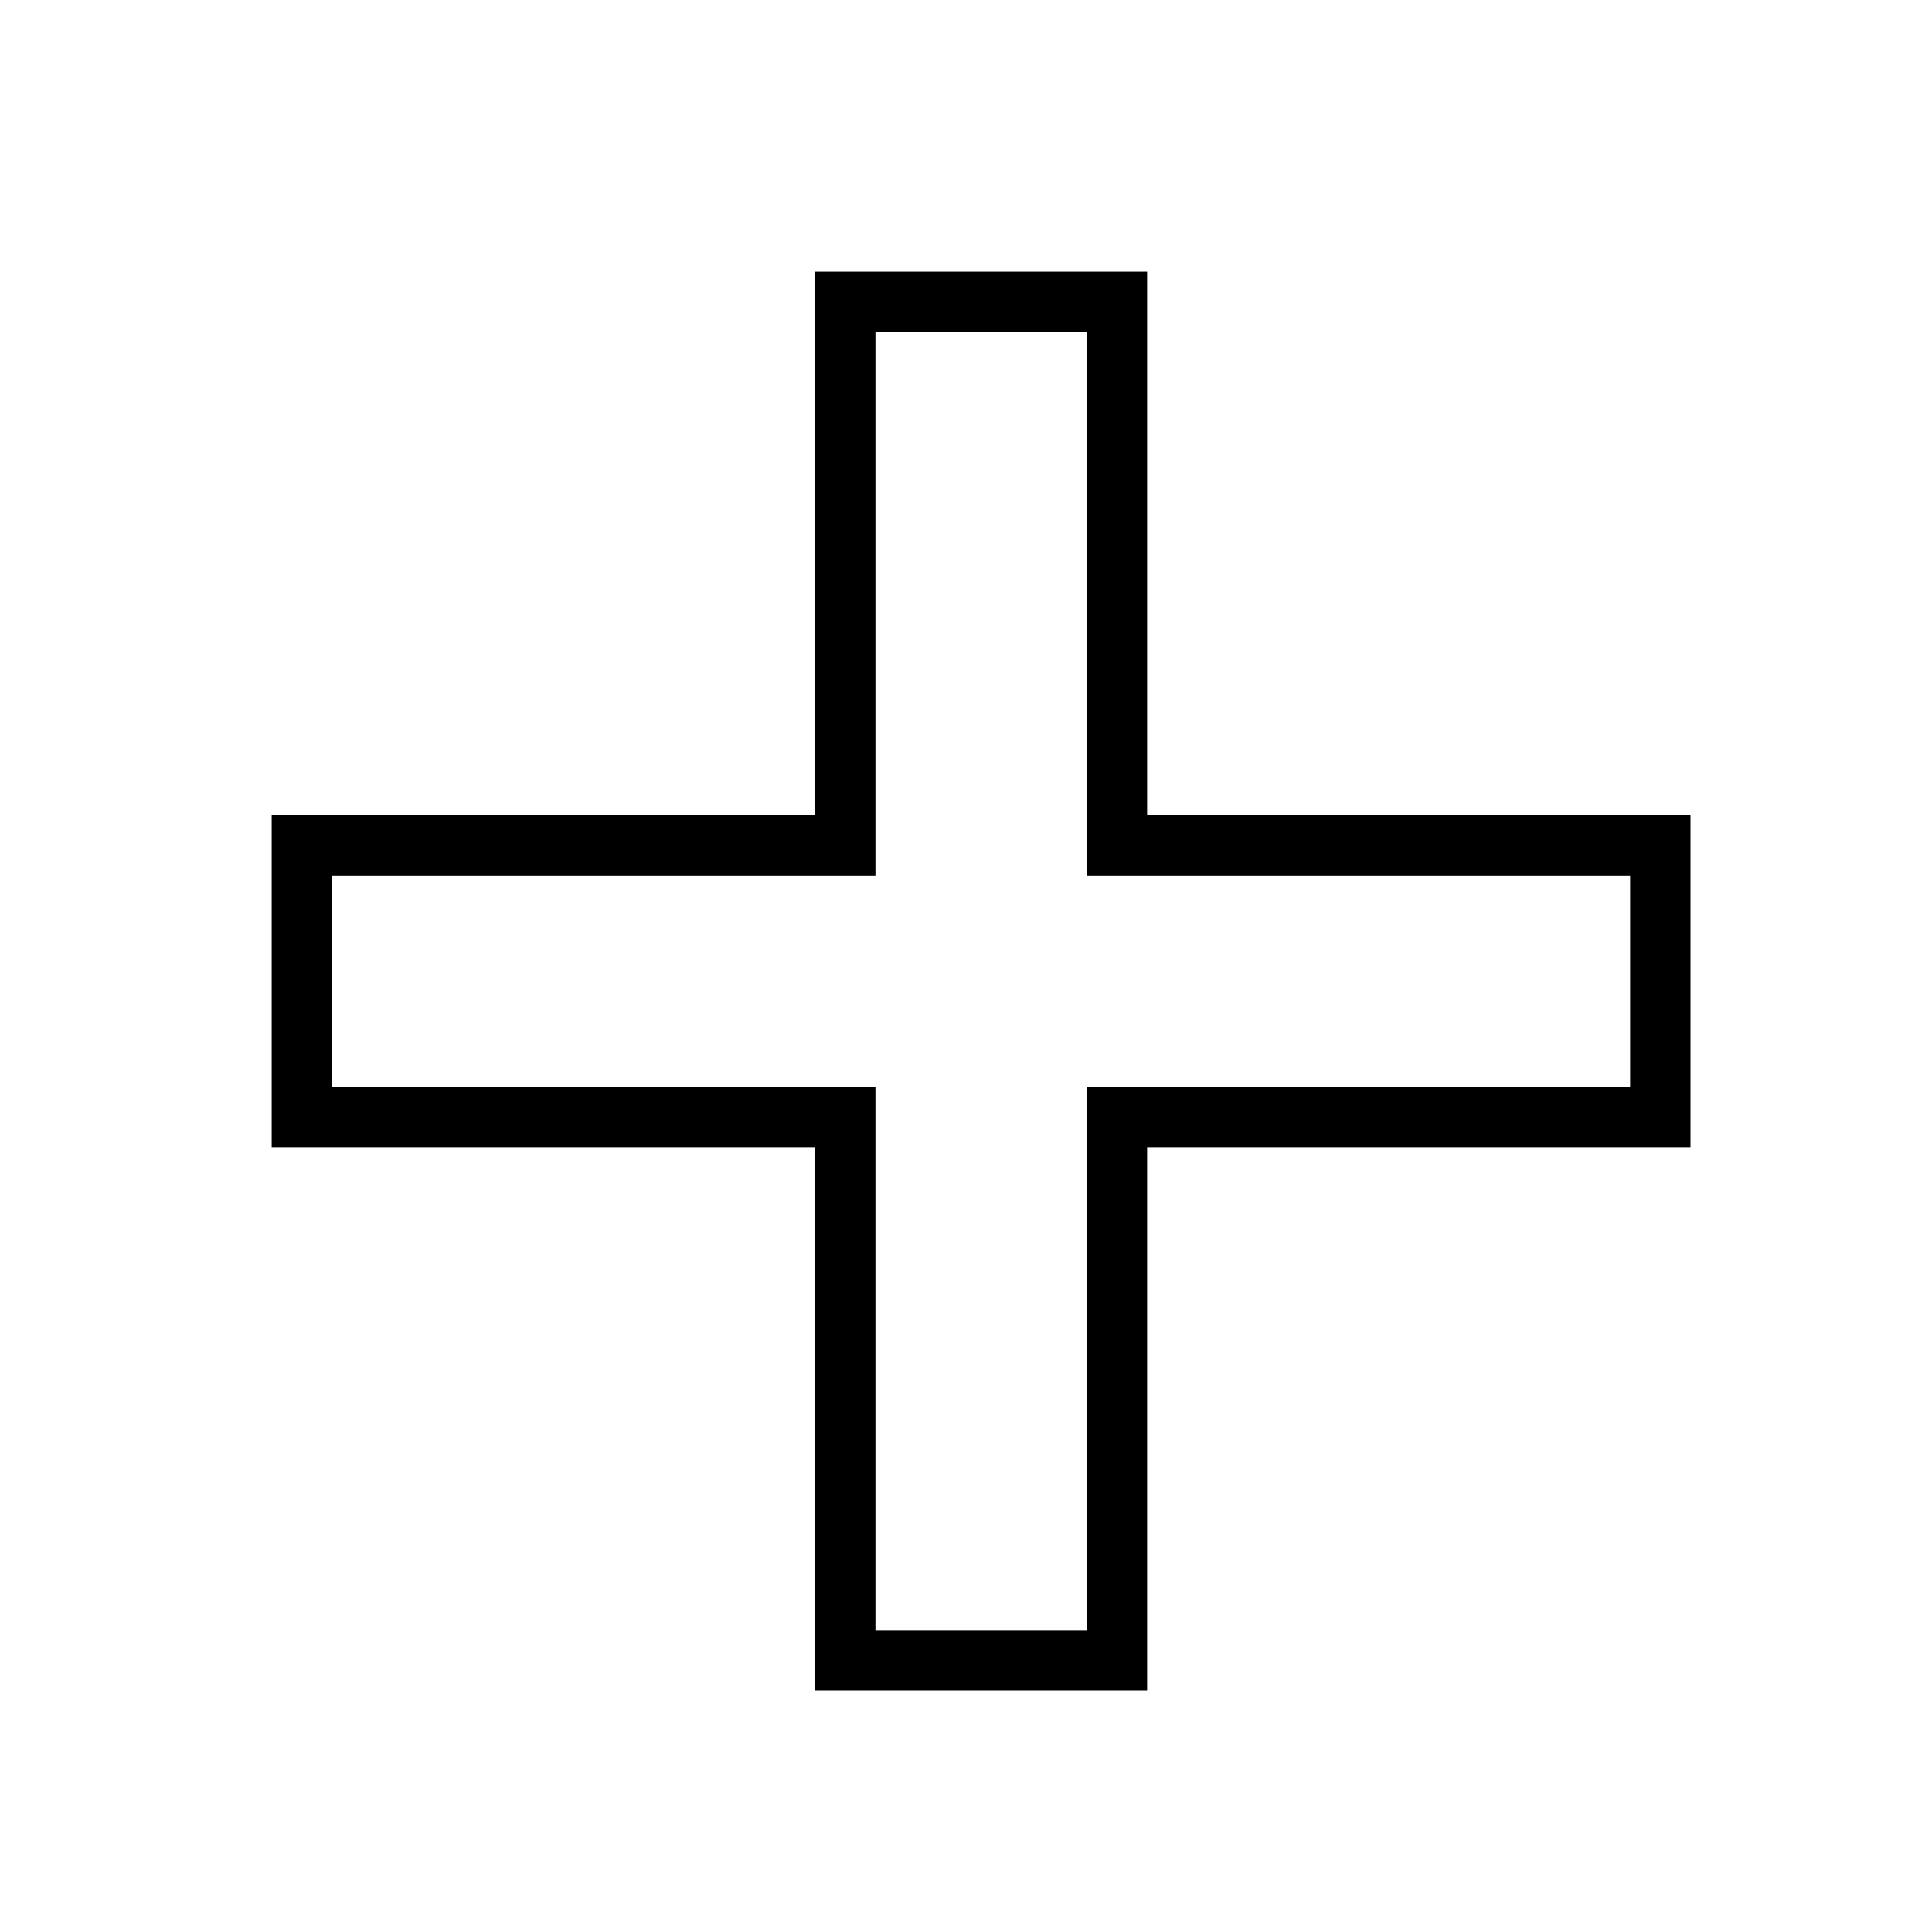
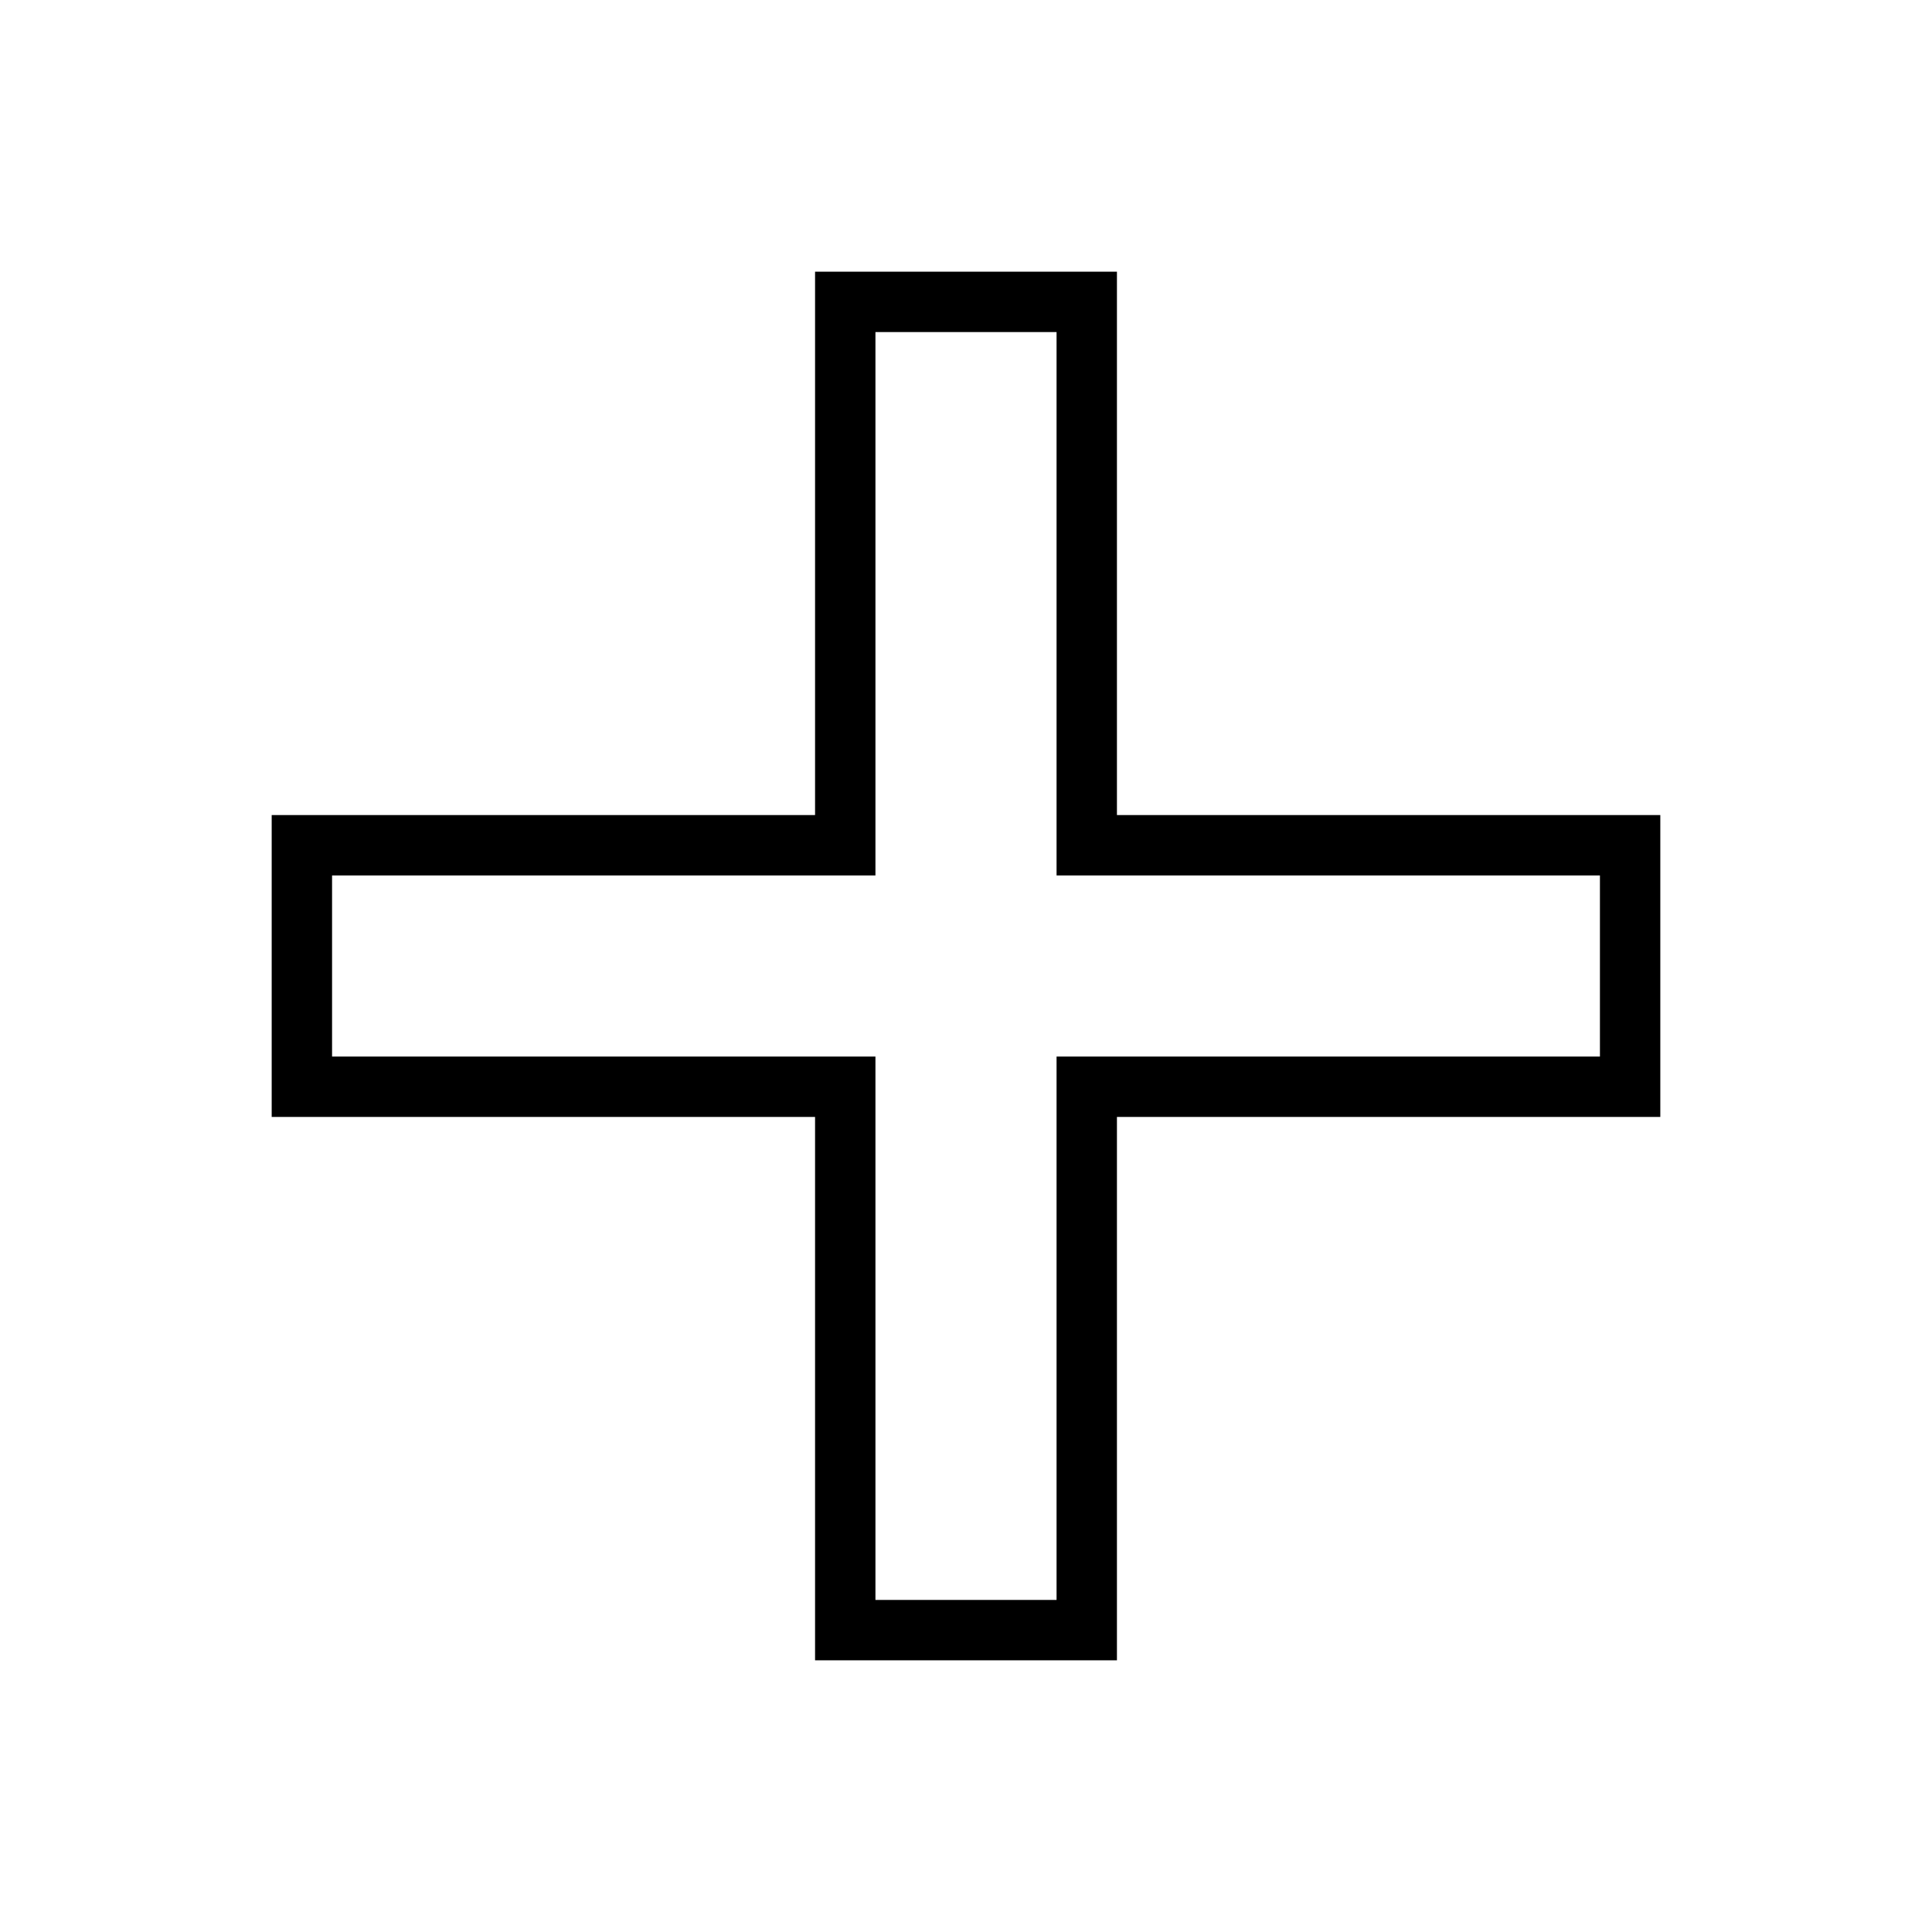
<svg xmlns="http://www.w3.org/2000/svg" version="1.1" id="Layer_1" x="0px" y="0px" viewBox="0 0 64 64" enable-background="new 0 0 64 64" xml:space="preserve">
-   <path d="M27,56h11V38h18V27H38V9H27v18H9v11h18V56z M11,36v-7h18V11h7v18h18v7H36v18h-7V36H11z" />
+   <g>
+     <path d="M27,55h10V37h18V27H37V9H27v18H9v10h18V55z M11,35v-6h18V11h6v18h18v6H35v18h-6V35H11z" />
+   </g>
</svg>
